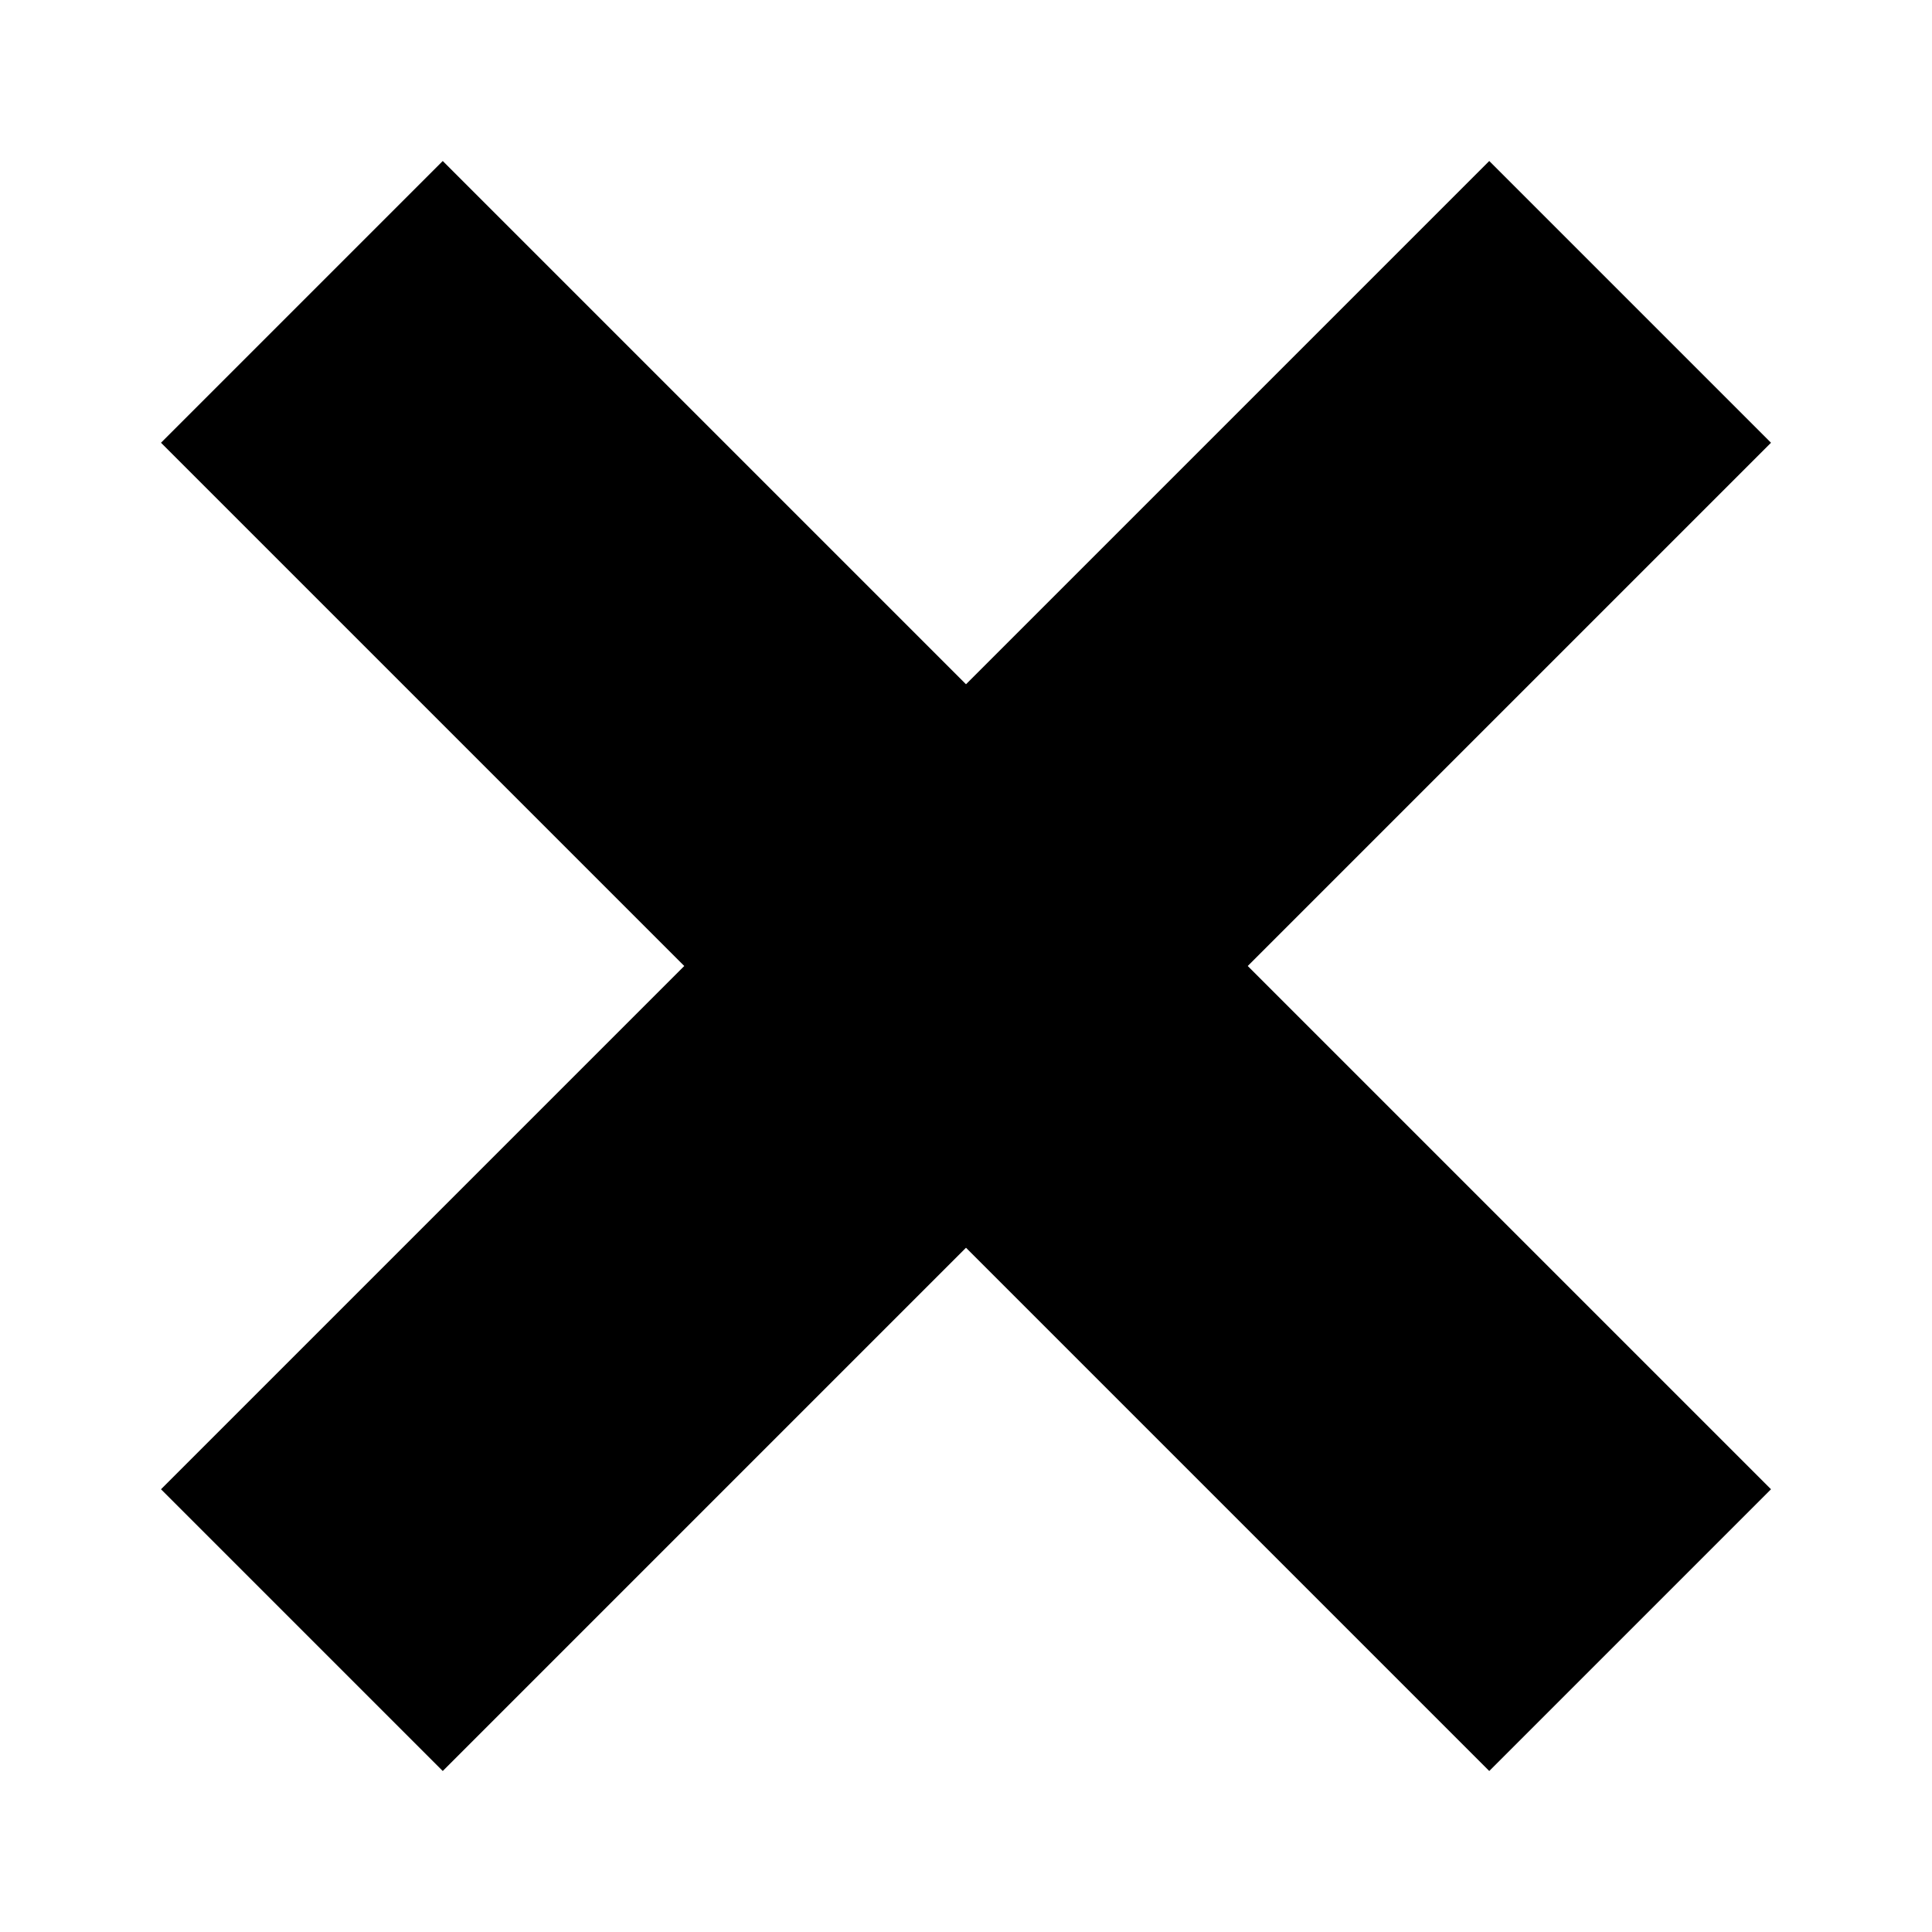
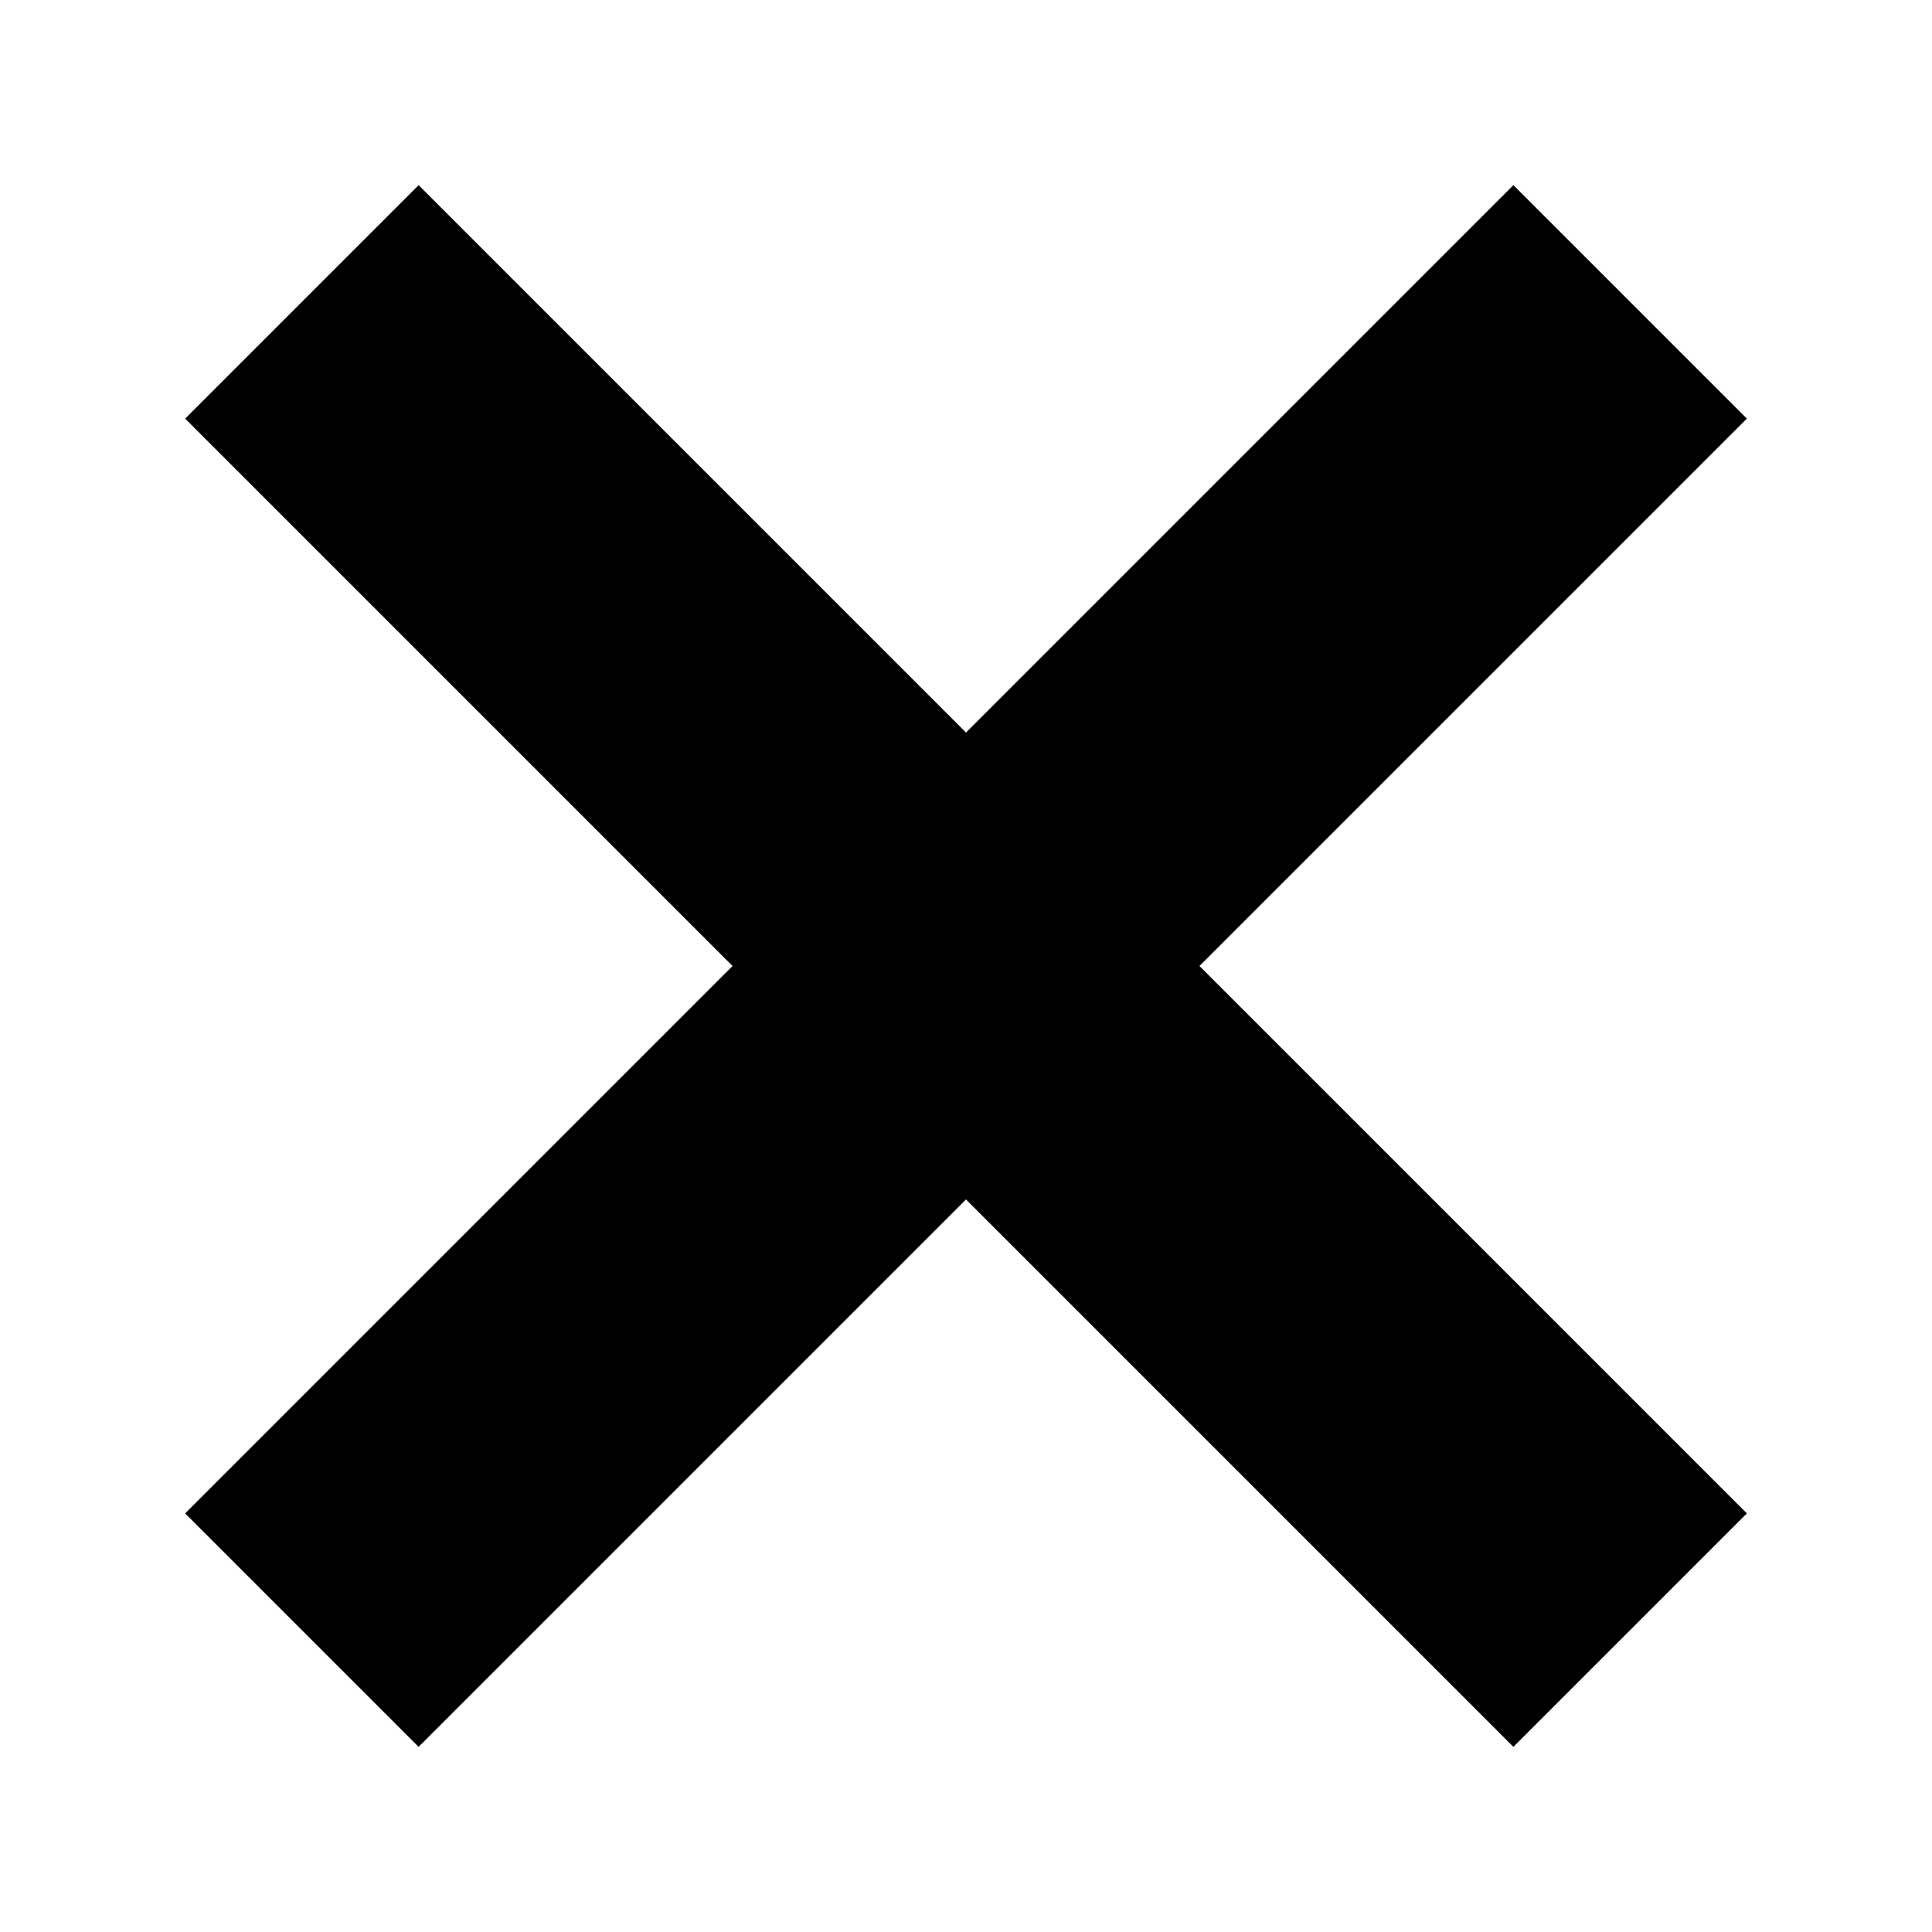
<svg xmlns="http://www.w3.org/2000/svg" version="1.1" id="Layer_1" x="0px" y="0px" viewBox="0 0 48 48" style="enable-background:new 0 0 48 48;" xml:space="preserve">
-   <polygon points="4,37 17,24 4,11 11,4 24,17 37,4 44,11 31,24 44,37 37,44 24,31 11,44 " />
+   <polygon points="24,29.8 10.4,43.4 4.6,37.6 18.2,24 4.6,10.4 10.4,4.6 24,18.2 37.6,4.6 43.4,10.4 29.8,24 43.4,37.6 37.6,43.4 " />
</svg>
